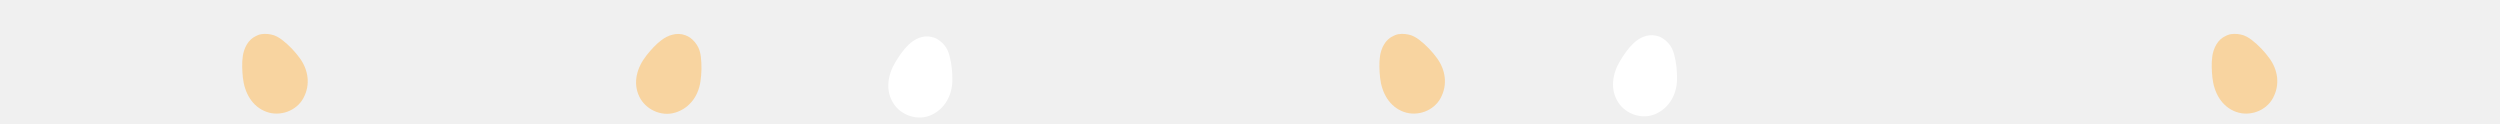
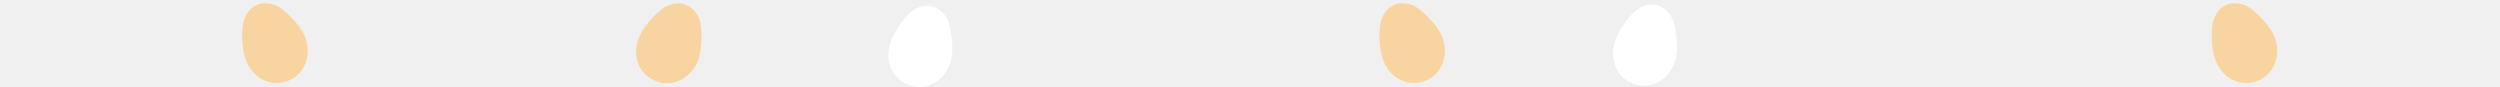
- <svg xmlns="http://www.w3.org/2000/svg" version="1.1" id="圖層_1" x="0px" y="0px" viewBox="0 0 2891.3 142.5" style="enable-background:new 0 0 2891.3 142.5;" xml:space="preserve">
+ <svg xmlns="http://www.w3.org/2000/svg" version="1.1" id="圖層_1" x="0px" y="0px" viewBox="0 0 2891.3 100.6" style="enable-background:new 0 0 2891.3 100.6;" xml:space="preserve">
  <style type="text/css">
	.st0{fill:#FFFFFF;}
	.st1{fill:#F8D4A0;}
</style>
-   <path class="st0" d="M1939.5,92.6c0.2-9.6-0.7-19.9-3.2-29.2c-1.2-4.7-3-9.1-6.4-13c-3.1-3.5-7.4-7.1-12.1-8.5  c-0.4-0.1-0.9-0.2-1.2-0.2c-0.4-0.1-0.7-0.2-1.2-0.4c-10.2-2.4-19.9,2.6-26.6,9.1c-6,5.7-10.9,13-15.1,20c-8.9,14.6-12,33.1-2,48.3  c9,13.6,27.9,20,43.5,12.9C1931.1,124.2,1939,108.8,1939.5,92.6z" />
-   <path class="st0" d="M1101.4,94c0.2-9.6-0.7-19.9-3.2-29.2c-1.2-4.7-3-9.1-6.4-13c-3.1-3.5-7.4-7.1-12.1-8.5  c-0.4-0.1-0.9-0.2-1.2-0.2c-0.4-0.1-0.7-0.2-1.2-0.4c-10.2-2.4-19.9,2.6-26.6,9.1c-6,5.7-10.9,13-15.1,20  c-8.9,14.6-12.1,33.1-2,48.3c9,13.6,28,20,43.5,12.9C1093,125.6,1100.9,110.2,1101.4,94z" />
-   <path class="st1" d="M1662.1,67.5c-5.6-7.7-12.6-15.2-20.4-21.2c-3.9-3-8-5.4-13-6.4c-4.6-0.9-10.2-1.2-14.9,0.6  c-0.4,0.1-0.7,0.4-1.1,0.5c-0.4,0.1-0.7,0.2-1.1,0.5c-9.6,4.2-14.2,14.2-15.6,23.4c-1.2,8.2-0.7,16.9,0.1,25  c1.9,17.1,10.5,33.6,27.7,39.6c15.4,5.4,34.3-1.1,42.3-16.1C1674.6,97.7,1671.6,80.7,1662.1,67.5z" />
-   <path class="st1" d="M2624.7,67.5c-5.6-7.7-12.6-15.2-20.4-21.2c-3.9-3-8-5.4-13-6.4c-4.6-0.9-10.2-1.2-14.9,0.6  c-0.4,0.1-0.7,0.4-1.1,0.5c-0.4,0.1-0.7,0.2-1.1,0.5c-9.6,4.2-14.2,14.2-15.6,23.4c-1.2,8.2-0.7,16.9,0.1,25  c1.9,17.1,10.5,33.6,27.7,39.6c15.4,5.4,34.3-1.1,42.3-16.1C2637.3,97.6,2634.2,80.6,2624.7,67.5z" />
-   <path class="st1" d="M346.9,67.5c-5.6-7.7-12.6-15.2-20.4-21.2c-3.9-3-8-5.4-13-6.4c-4.6-0.9-10.2-1.2-14.9,0.6  c-0.4,0.1-0.7,0.4-1.1,0.5c-0.4,0.1-0.7,0.2-1.1,0.5c-9.6,4.2-14.2,14.2-15.6,23.4c-1.2,8.2-0.7,16.9,0.1,25  c1.9,17.1,10.5,33.6,27.7,39.6c15.4,5.4,34.3-1.1,42.3-16.1C359.4,97.7,356.4,80.7,346.9,67.5z" />
-   <path class="st1" d="M810,94.7c1.5-9.5,1.7-19.7,0.5-29.4c-0.6-4.9-1.9-9.4-4.7-13.6c-2.6-3.9-6.4-8-11-10c-0.4-0.1-0.7-0.4-1.2-0.5  c-0.4-0.1-0.7-0.4-1.1-0.5c-9.9-3.6-20.1,0.1-27.5,5.7c-6.7,5-12.4,11.5-17.5,17.9c-10.6,13.5-16.1,31.2-8,47.7  c7.2,14.6,25.2,23.2,41.5,18.2C797.7,125.1,807.6,110.8,810,94.7z" />
+   <path class="st0" d="M1939.5,57.2c0.2-9.6-0.7-19.9-3.2-29.2c-1.2-4.7-3-9.1-6.4-13c-3.1-3.5-7.4-7.1-12.1-8.5  c-0.4-0.1-0.9-0.2-1.2-0.2c-0.4-0.1-0.7-0.2-1.2-0.4c-10.2-2.4-19.9,2.6-26.6,9.1c-6,5.7-10.9,13-15.1,20c-8.9,14.6-12,33.1-2,48.3  c9,13.6,27.9,20,43.5,12.9C1931.1,88.8,1939,73.4,1939.5,57.2z" />
+   <path class="st0" d="M1101.4,58.6c0.2-9.6-0.7-19.9-3.2-29.2c-1.2-4.7-3-9.1-6.4-13c-3.1-3.5-7.4-7.1-12.1-8.5  c-0.4-0.1-0.9-0.2-1.2-0.2c-0.4-0.1-0.7-0.2-1.2-0.4c-10.2-2.4-19.9,2.6-26.6,9.1c-6,5.7-10.9,13-15.1,20  c-8.9,14.6-12.1,33.1-2,48.3c9,13.6,28,20,43.5,12.9C1093,90.2,1100.9,74.8,1101.4,58.6z" />
+   <path class="st1" d="M1662.1,32.1c-5.6-7.7-12.6-15.2-20.4-21.2c-3.9-3-8-5.4-13-6.4c-4.6-0.9-10.2-1.2-14.9,0.6  c-0.4,0.1-0.7,0.4-1.1,0.5s-0.7,0.2-1.1,0.5c-9.6,4.2-14.2,14.2-15.6,23.4c-1.2,8.2-0.7,16.9,0.1,25c1.9,17.1,10.5,33.6,27.7,39.6  c15.4,5.4,34.3-1.1,42.3-16.1C1674.6,62.3,1671.6,45.3,1662.1,32.1z" />
+   <path class="st1" d="M2624.7,32.1c-5.6-7.7-12.6-15.2-20.4-21.2c-3.9-3-8-5.4-13-6.4c-4.6-0.9-10.2-1.2-14.9,0.6  c-0.4,0.1-0.7,0.4-1.1,0.5c-0.4,0.1-0.7,0.2-1.1,0.5c-9.6,4.2-14.2,14.2-15.6,23.4c-1.2,8.2-0.7,16.9,0.1,25  c1.9,17.1,10.5,33.6,27.7,39.6c15.4,5.4,34.3-1.1,42.3-16.1C2637.3,62.2,2634.2,45.2,2624.7,32.1z" />
+   <path class="st1" d="M346.9,32.1c-5.6-7.7-12.6-15.2-20.4-21.2c-3.9-3-8-5.4-13-6.4c-4.6-0.9-10.2-1.2-14.9,0.6  c-0.4,0.1-0.7,0.4-1.1,0.5s-0.7,0.2-1.1,0.5c-9.6,4.2-14.2,14.2-15.6,23.4c-1.2,8.2-0.7,16.9,0.1,25c1.9,17.1,10.5,33.6,27.7,39.6  C324,99.5,342.9,93,350.9,78C359.4,62.3,356.4,45.3,346.9,32.1z" />
+   <path class="st1" d="M810,59.3c1.5-9.5,1.7-19.7,0.5-29.4c-0.6-4.9-1.9-9.4-4.7-13.6c-2.6-3.9-6.4-8-11-10c-0.4-0.1-0.7-0.4-1.2-0.5  c-0.4-0.1-0.7-0.4-1.1-0.5c-9.9-3.6-20.1,0.1-27.5,5.7c-6.7,5-12.4,11.5-17.5,17.9c-10.6,13.5-16.1,31.2-8,47.7  c7.2,14.6,25.2,23.2,41.5,18.2C797.7,89.7,807.6,75.4,810,59.3z" />
</svg>
